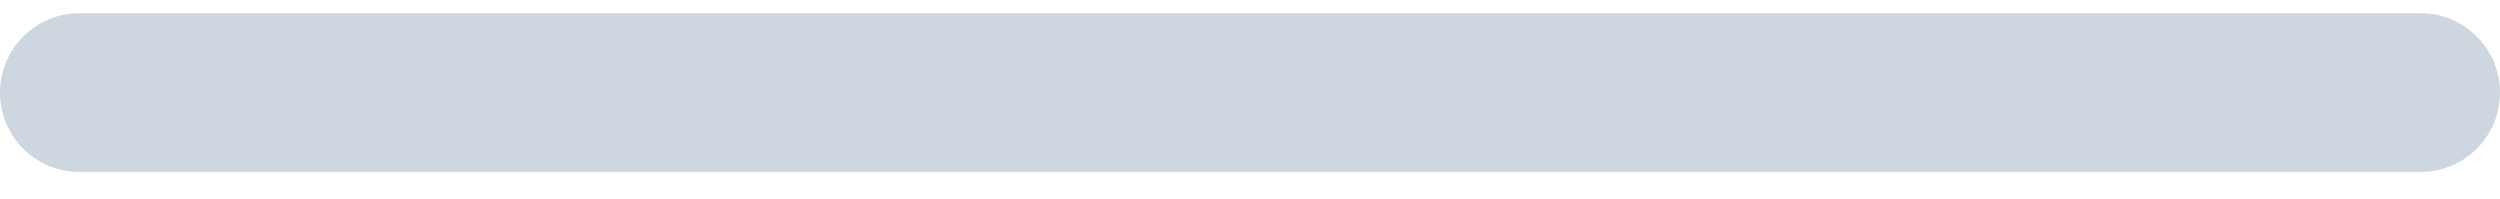
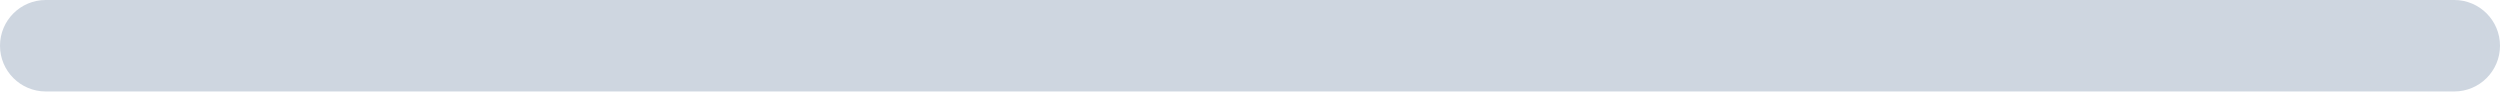
- <svg xmlns="http://www.w3.org/2000/svg" width="63px" height="5px" viewBox="0 0 63 5" version="1.1">
+ <svg xmlns="http://www.w3.org/2000/svg" width="82px" height="3px" viewBox="0 0 82 3" version="1.1">
  <g id="Symbols" stroke="none" stroke-width="1" fill="none" fill-rule="evenodd">
-     <g id="toggle/switch/card" transform="translate(-4, -10)">
-       <g id="toggle/switch/listcard">
-         <g id="toggle/switch/element/cardinactive" transform="translate(4, 1)">
-           <g id="toggle/switch/element/inactive" fill="#CED6E0" fill-rule="evenodd" stroke-width="1">
-             <g id="Group-3" transform="translate(0, 9.333333)">
-               <rect id="Rectangle-Copy-4" x="0" y="0" width="63" height="4" rx="2" />
-             </g>
-           </g>
-           <g id="icon/card/nope" transform="translate(42.2561, 6.666667)" />
-         </g>
+     <g id="toggle/switch/element/inactive" transform="translate(0, -7)" fill="#CED6E0">
+       <g id="Group-3" transform="translate(0, 7)">
+         <rect id="Rectangle-Copy-4" x="0" y="0" width="82" height="3" rx="1.5" />
      </g>
    </g>
  </g>
</svg>
